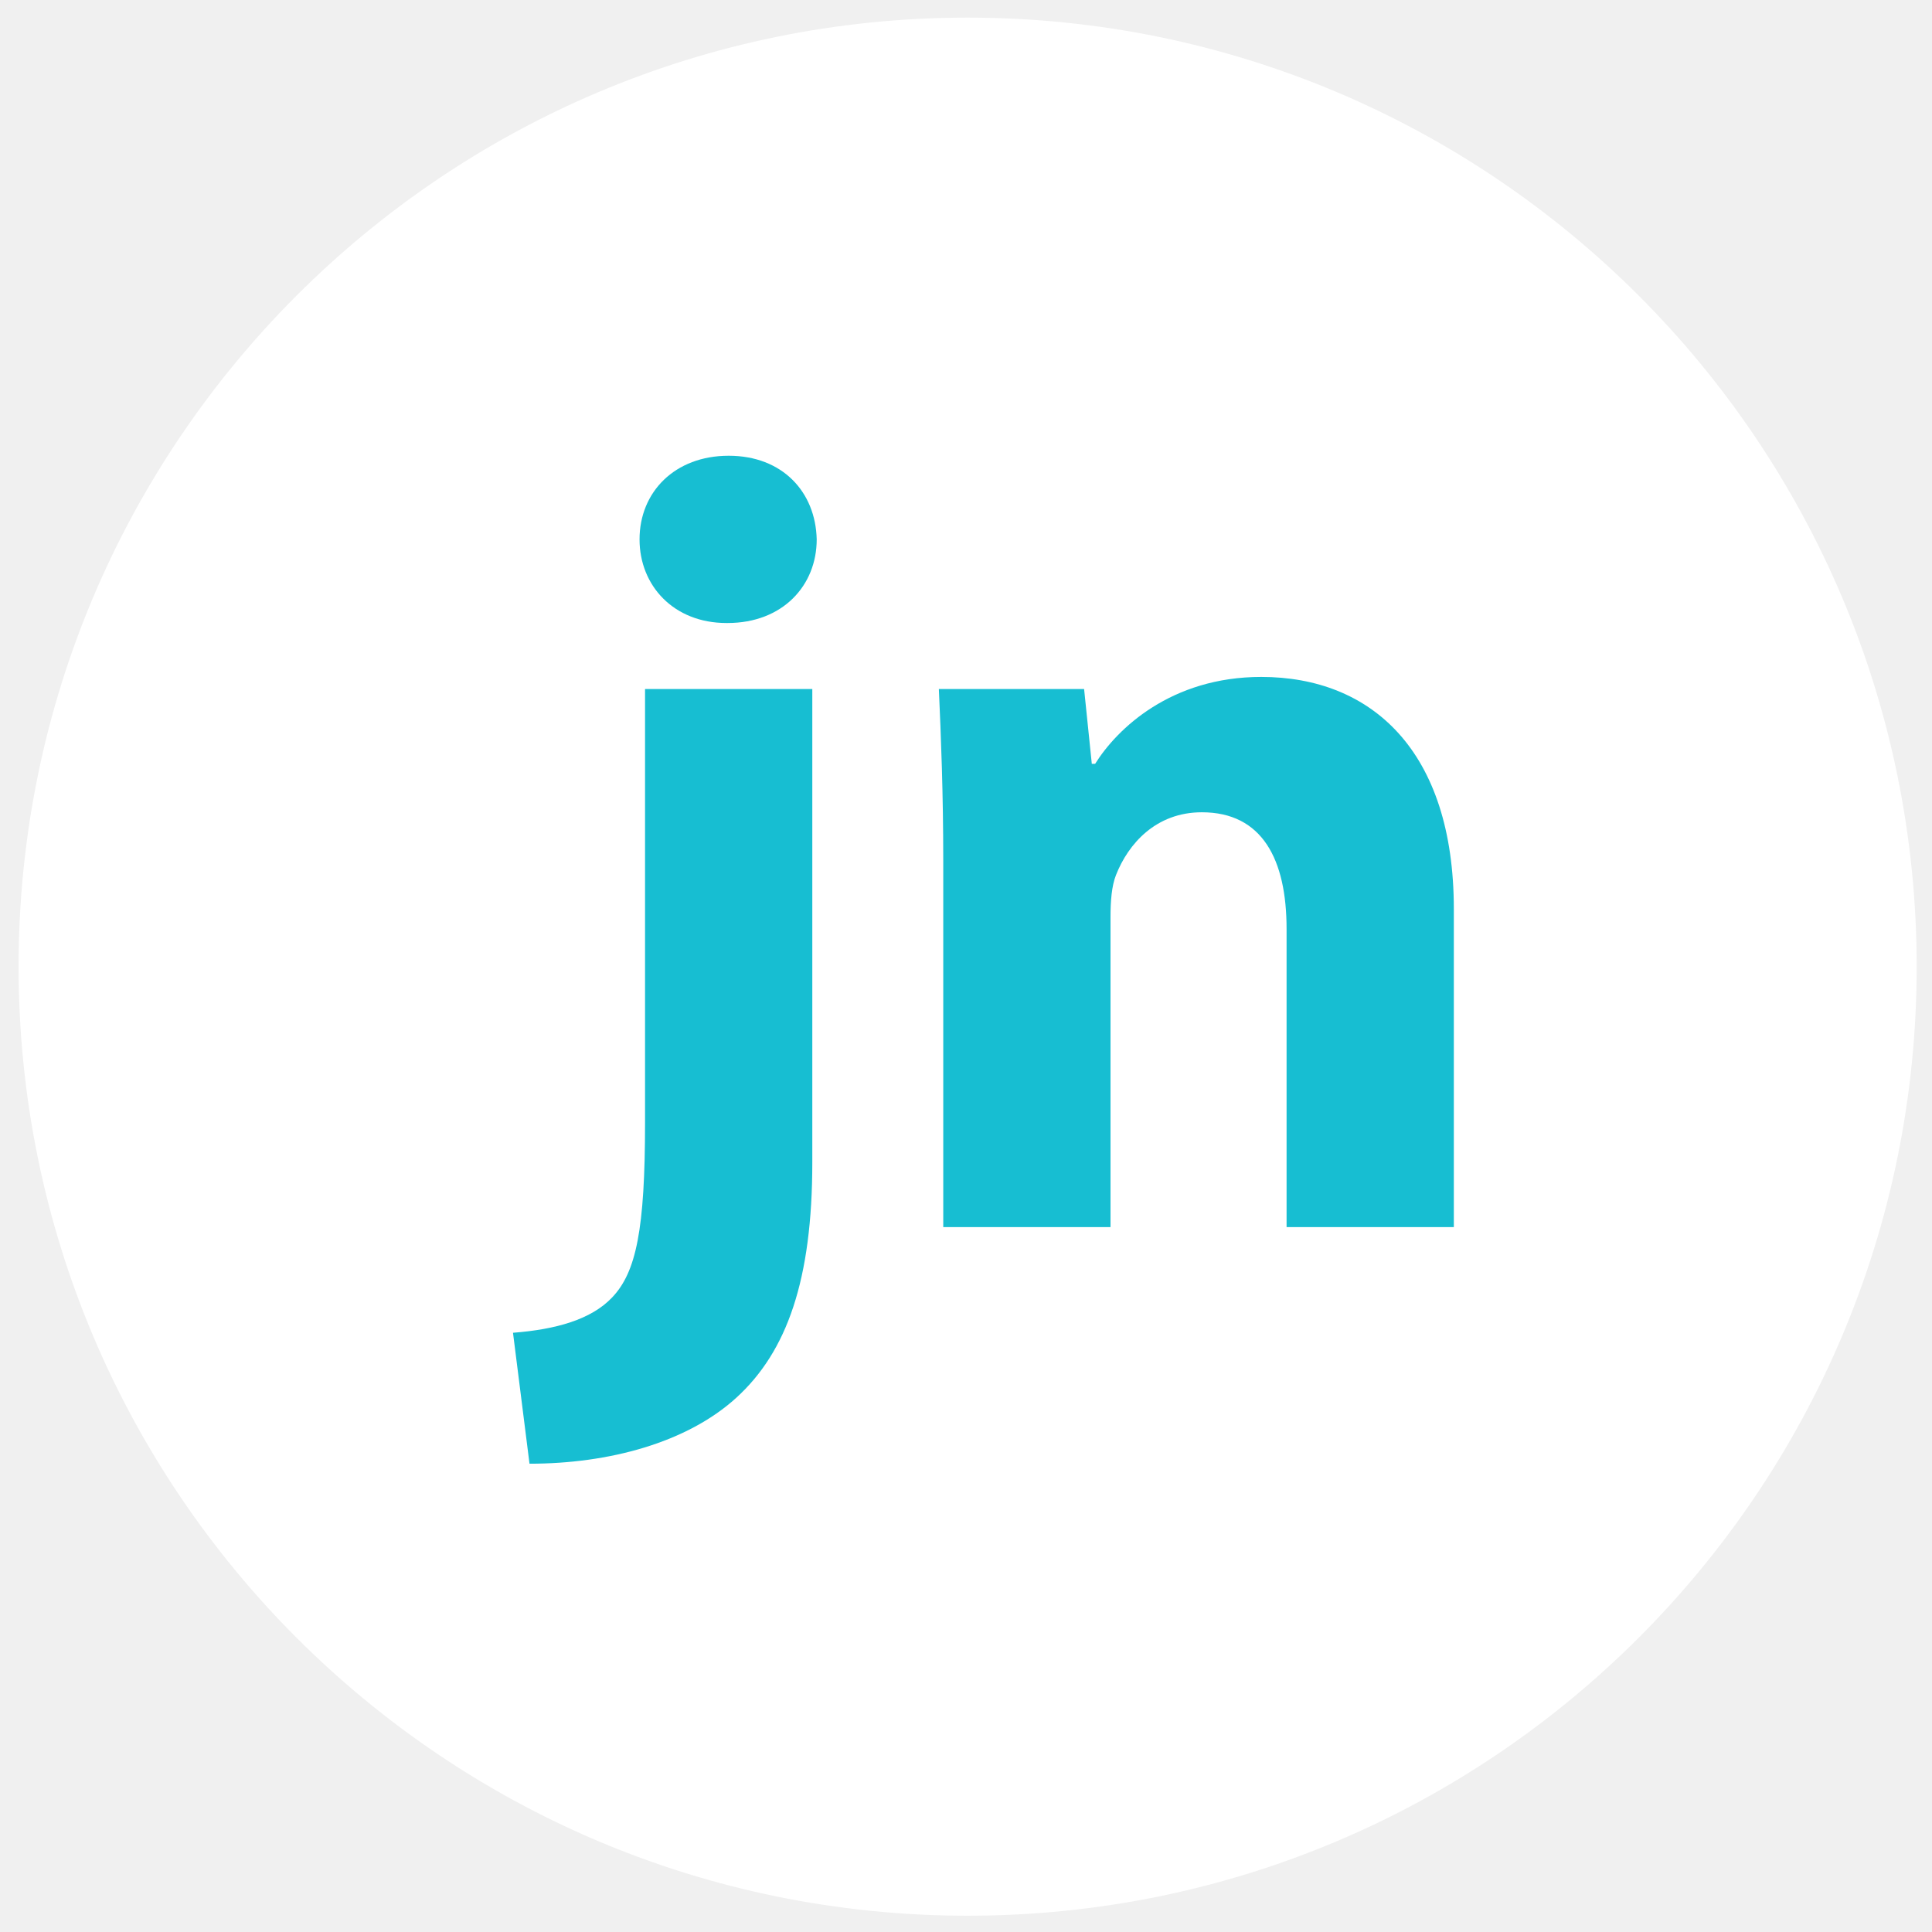
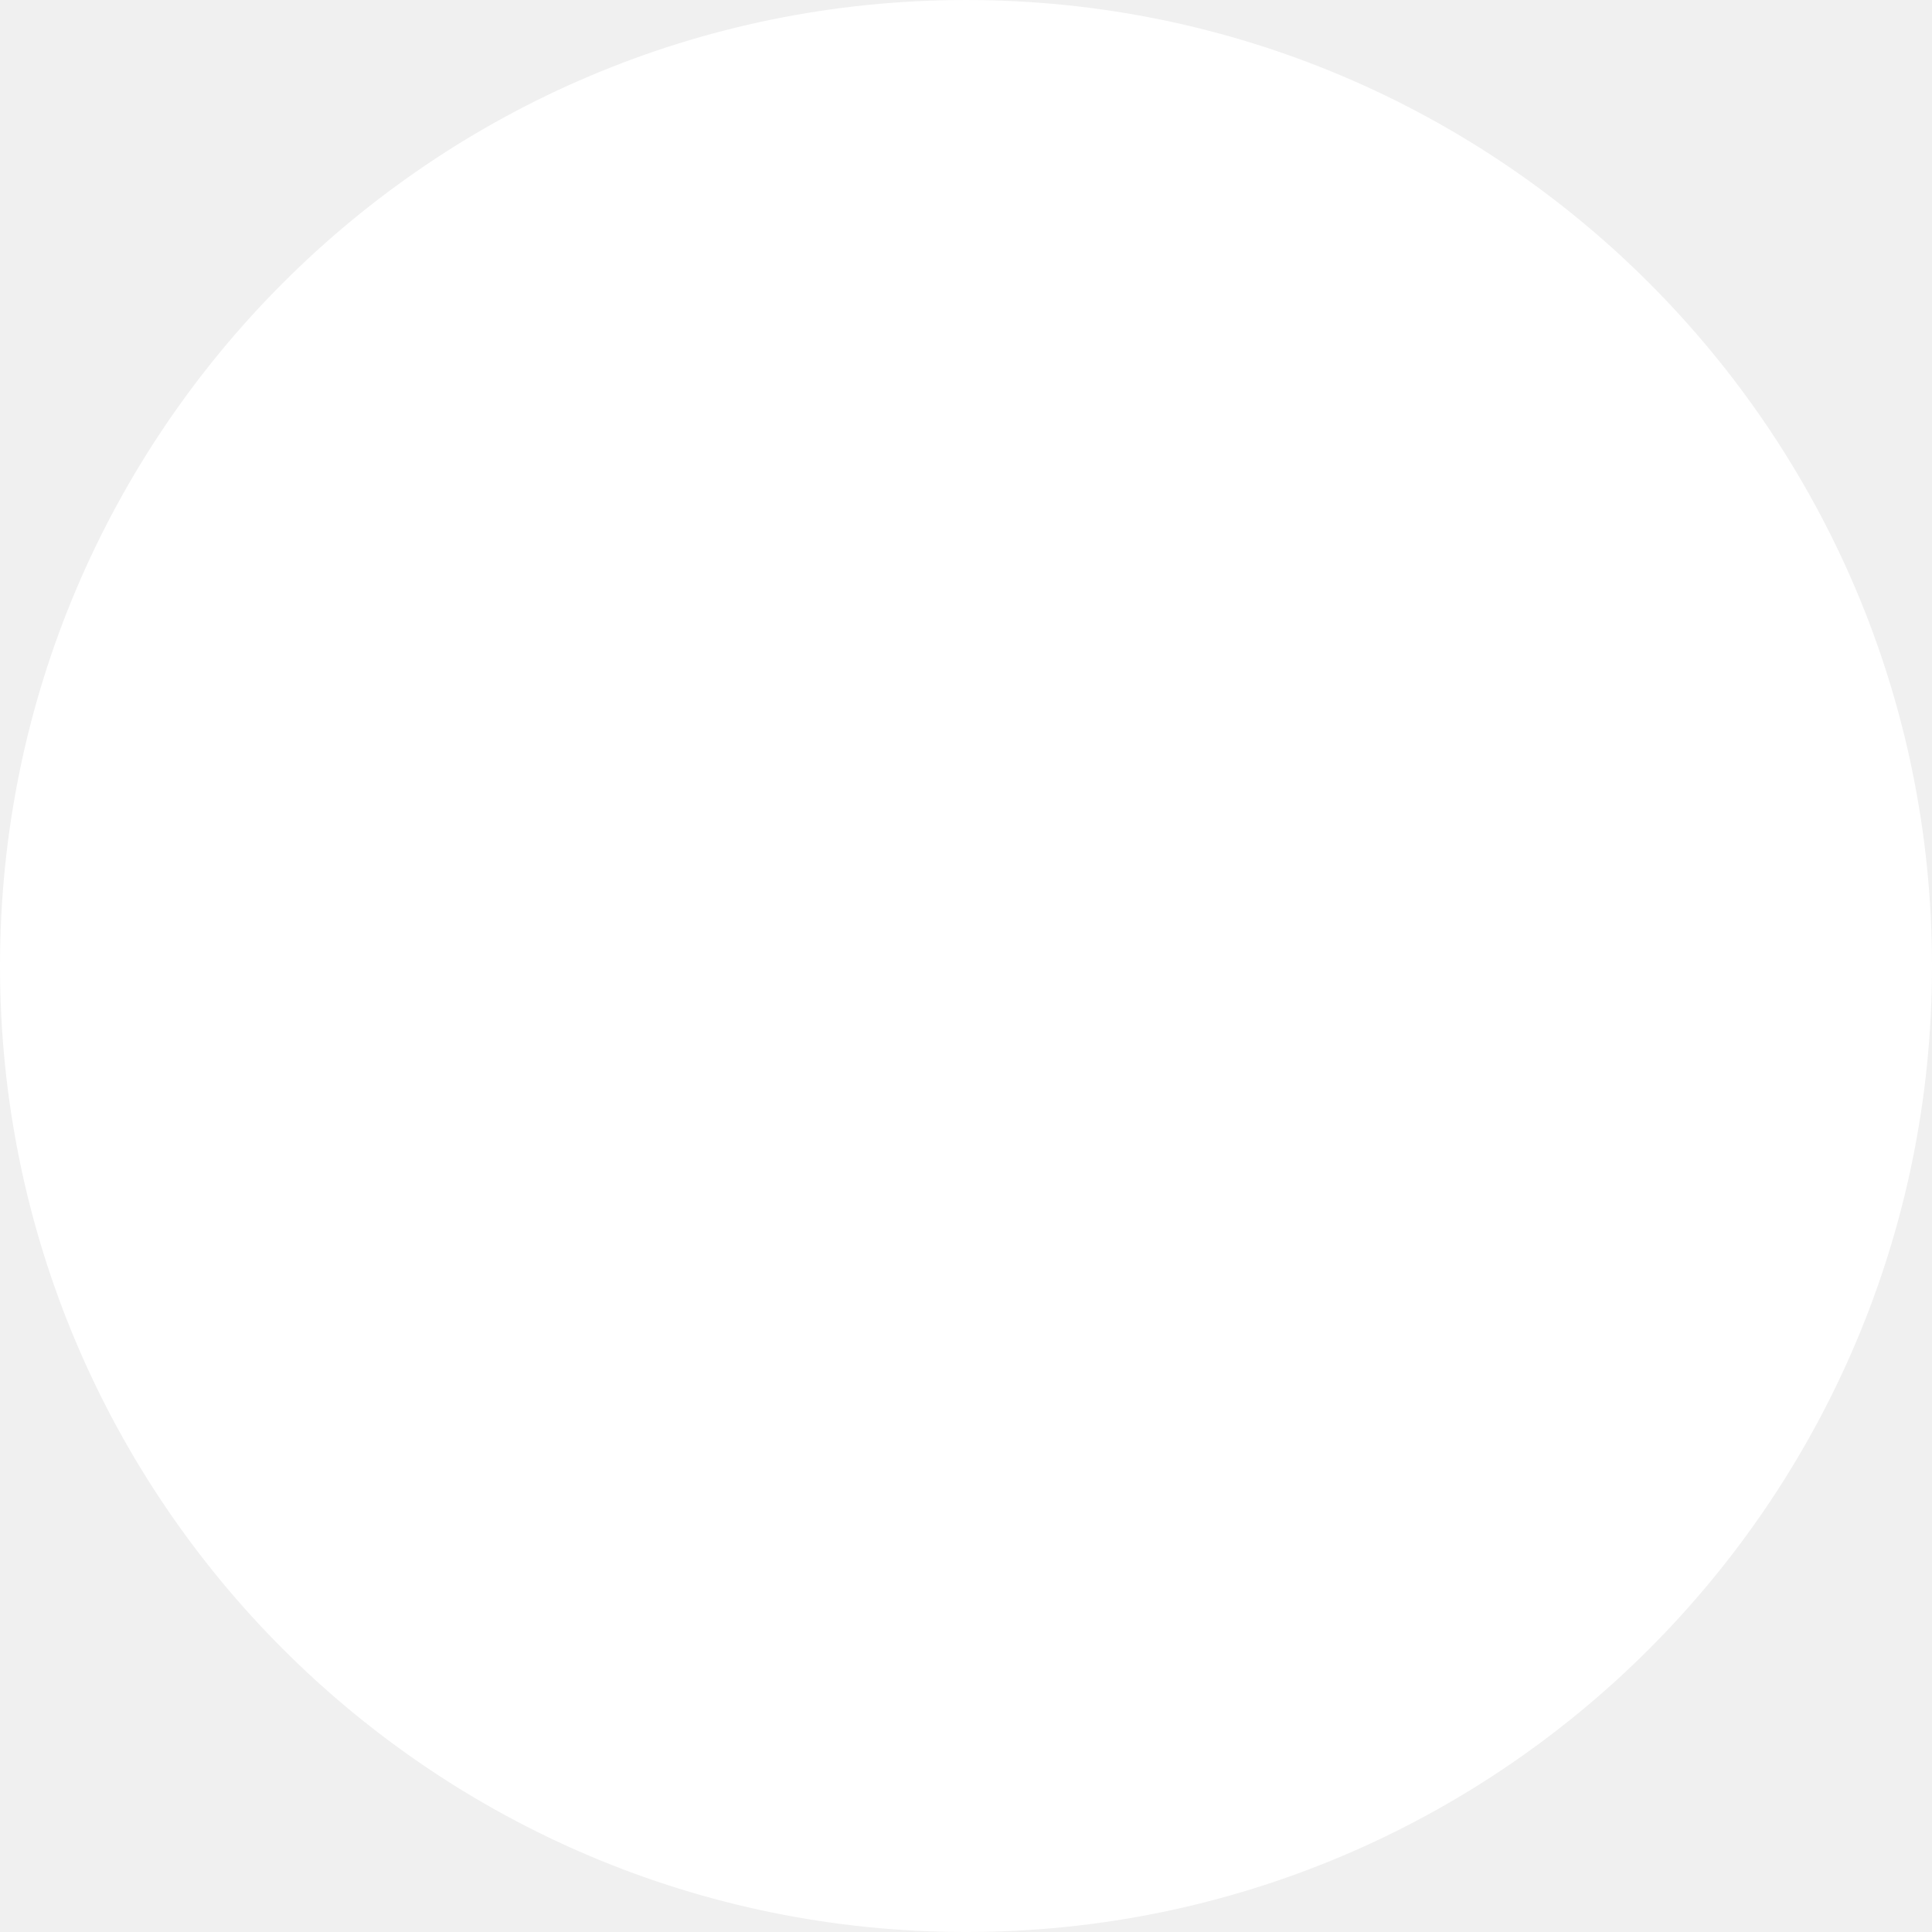
- <svg xmlns="http://www.w3.org/2000/svg" version="1.1" id="Layer_1" x="0px" y="0px" viewBox="0 0 143 143" xml:space="preserve" width="143" height="143">
-   <defs id="defs27" />
-   <style type="text/css" id="style10">
- 	.st0{fill:#17BED2;}
- 	.st1{enable-background:new    ;}
- 	.st2{fill:#FFFFFF;}
- </style>
-   <g id="g16" transform="matrix(0.815795,0,0,0.815795,0.2533262,0.240252)">
-     <circle class="st0" cx="87.482" cy="87.411" id="circle14" r="86.106" style="stroke-width:1.097;fill:#ffffff" />
-   </g>
-   <g class="st1" id="g22" transform="translate(-47.92726,-62.36353)">
-     <g id="g856" transform="matrix(0.8144739,0,0,0.8144739,21.4728,26.13321)" style="fill:#17bed2;fill-opacity:1">
-       <path class="st2" d="m 79.1,165.6 c 3.9,-0.3 7.1,-1.2 9,-3.2 2.2,-2.3 3,-6.2 3,-15.9 v -39.4 h 15.2 v 43 c 0,10.7 -2.3,17.2 -6.9,21.4 -4.5,4.1 -11.6,6 -18.8,6 z m 19.4,-64.5 c -4.8,0 -7.9,-3.4 -7.9,-7.6 0,-4.3 3.2,-7.6 8.1,-7.6 4.9,0 7.9,3.3 8,7.6 0,4.2 -3.1,7.6 -8.1,7.6 z" id="path18" style="fill:#17bed2;fill-opacity:1" />
-       <path class="st2" d="m 118.2,122.7 c 0,-6.1 -0.2,-11.2 -0.4,-15.6 H 131 l 0.7,6.8 h 0.3 c 2,-3.2 6.9,-7.9 15.1,-7.9 10,0 17.5,6.7 17.5,21.1 V 156 h -15.2 v -27.1 c 0,-6.3 -2.2,-10.6 -7.7,-10.6 -4.2,0 -6.7,2.9 -7.8,5.7 -0.4,1 -0.5,2.4 -0.5,3.8 V 156 h -15.2 z" id="path20" style="fill:#17bed2;fill-opacity:1" />
+ <svg xmlns="http://www.w3.org/2000/svg" version="1.1" id="Layer_1" x="0" y="0" xml:space="preserve" width="792.568" height="792.568">
+   <style type="text/css" id="style10">.st2{fill:#fff}</style>
+   <g id="g51" transform="matrix(5.64143 0 0 5.64143 -7.758 -7.358)">
+     <g id="g16" transform="matrix(.8158 0 0 .8158 .253 .24)">
+       <circle cx="87.482" cy="87.411" id="circle14" r="86.106" fill="#fff" stroke-width="1.097" />
+     </g>
+     <g id="g22" transform="translate(-47.927 -62.364)">
+       <g id="g856" transform="matrix(.81447 0 0 .81447 21.473 26.133)" fill="#17bed2" fill-opacity="1">
+         <path class="st2" d="M79.1 165.6c3.9-.3 7.1-1.2 9-3.2 2.2-2.3 3-6.2 3-15.9v-39.4h15.2v43c0 10.7-2.3 17.2-6.9 21.4-4.5 4.1-11.6 6-18.8 6zm19.4-64.5c-4.8 0-7.9-3.4-7.9-7.6 0-4.3 3.2-7.6 8.1-7.6 4.9 0 7.9 3.3 8 7.6 0 4.2-3.1 7.6-8.1 7.6z" id="path18" fill="#17bed2" fill-opacity="1" />
+         <path class="st2" d="M118.2 122.7c0-6.1-.2-11.2-.4-15.6H131l.7 6.8h.3c2-3.2 6.9-7.9 15.1-7.9 10 0 17.5 6.7 17.5 21.1V156h-15.2v-27.1c0-6.3-2.2-10.6-7.7-10.6-4.2 0-6.7 2.9-7.8 5.7-.4 1-.5 2.4-.5 3.8V156h-15.2z" id="path20" fill="#17bed2" fill-opacity="1" />
+       </g>
    </g>
  </g>
</svg>
